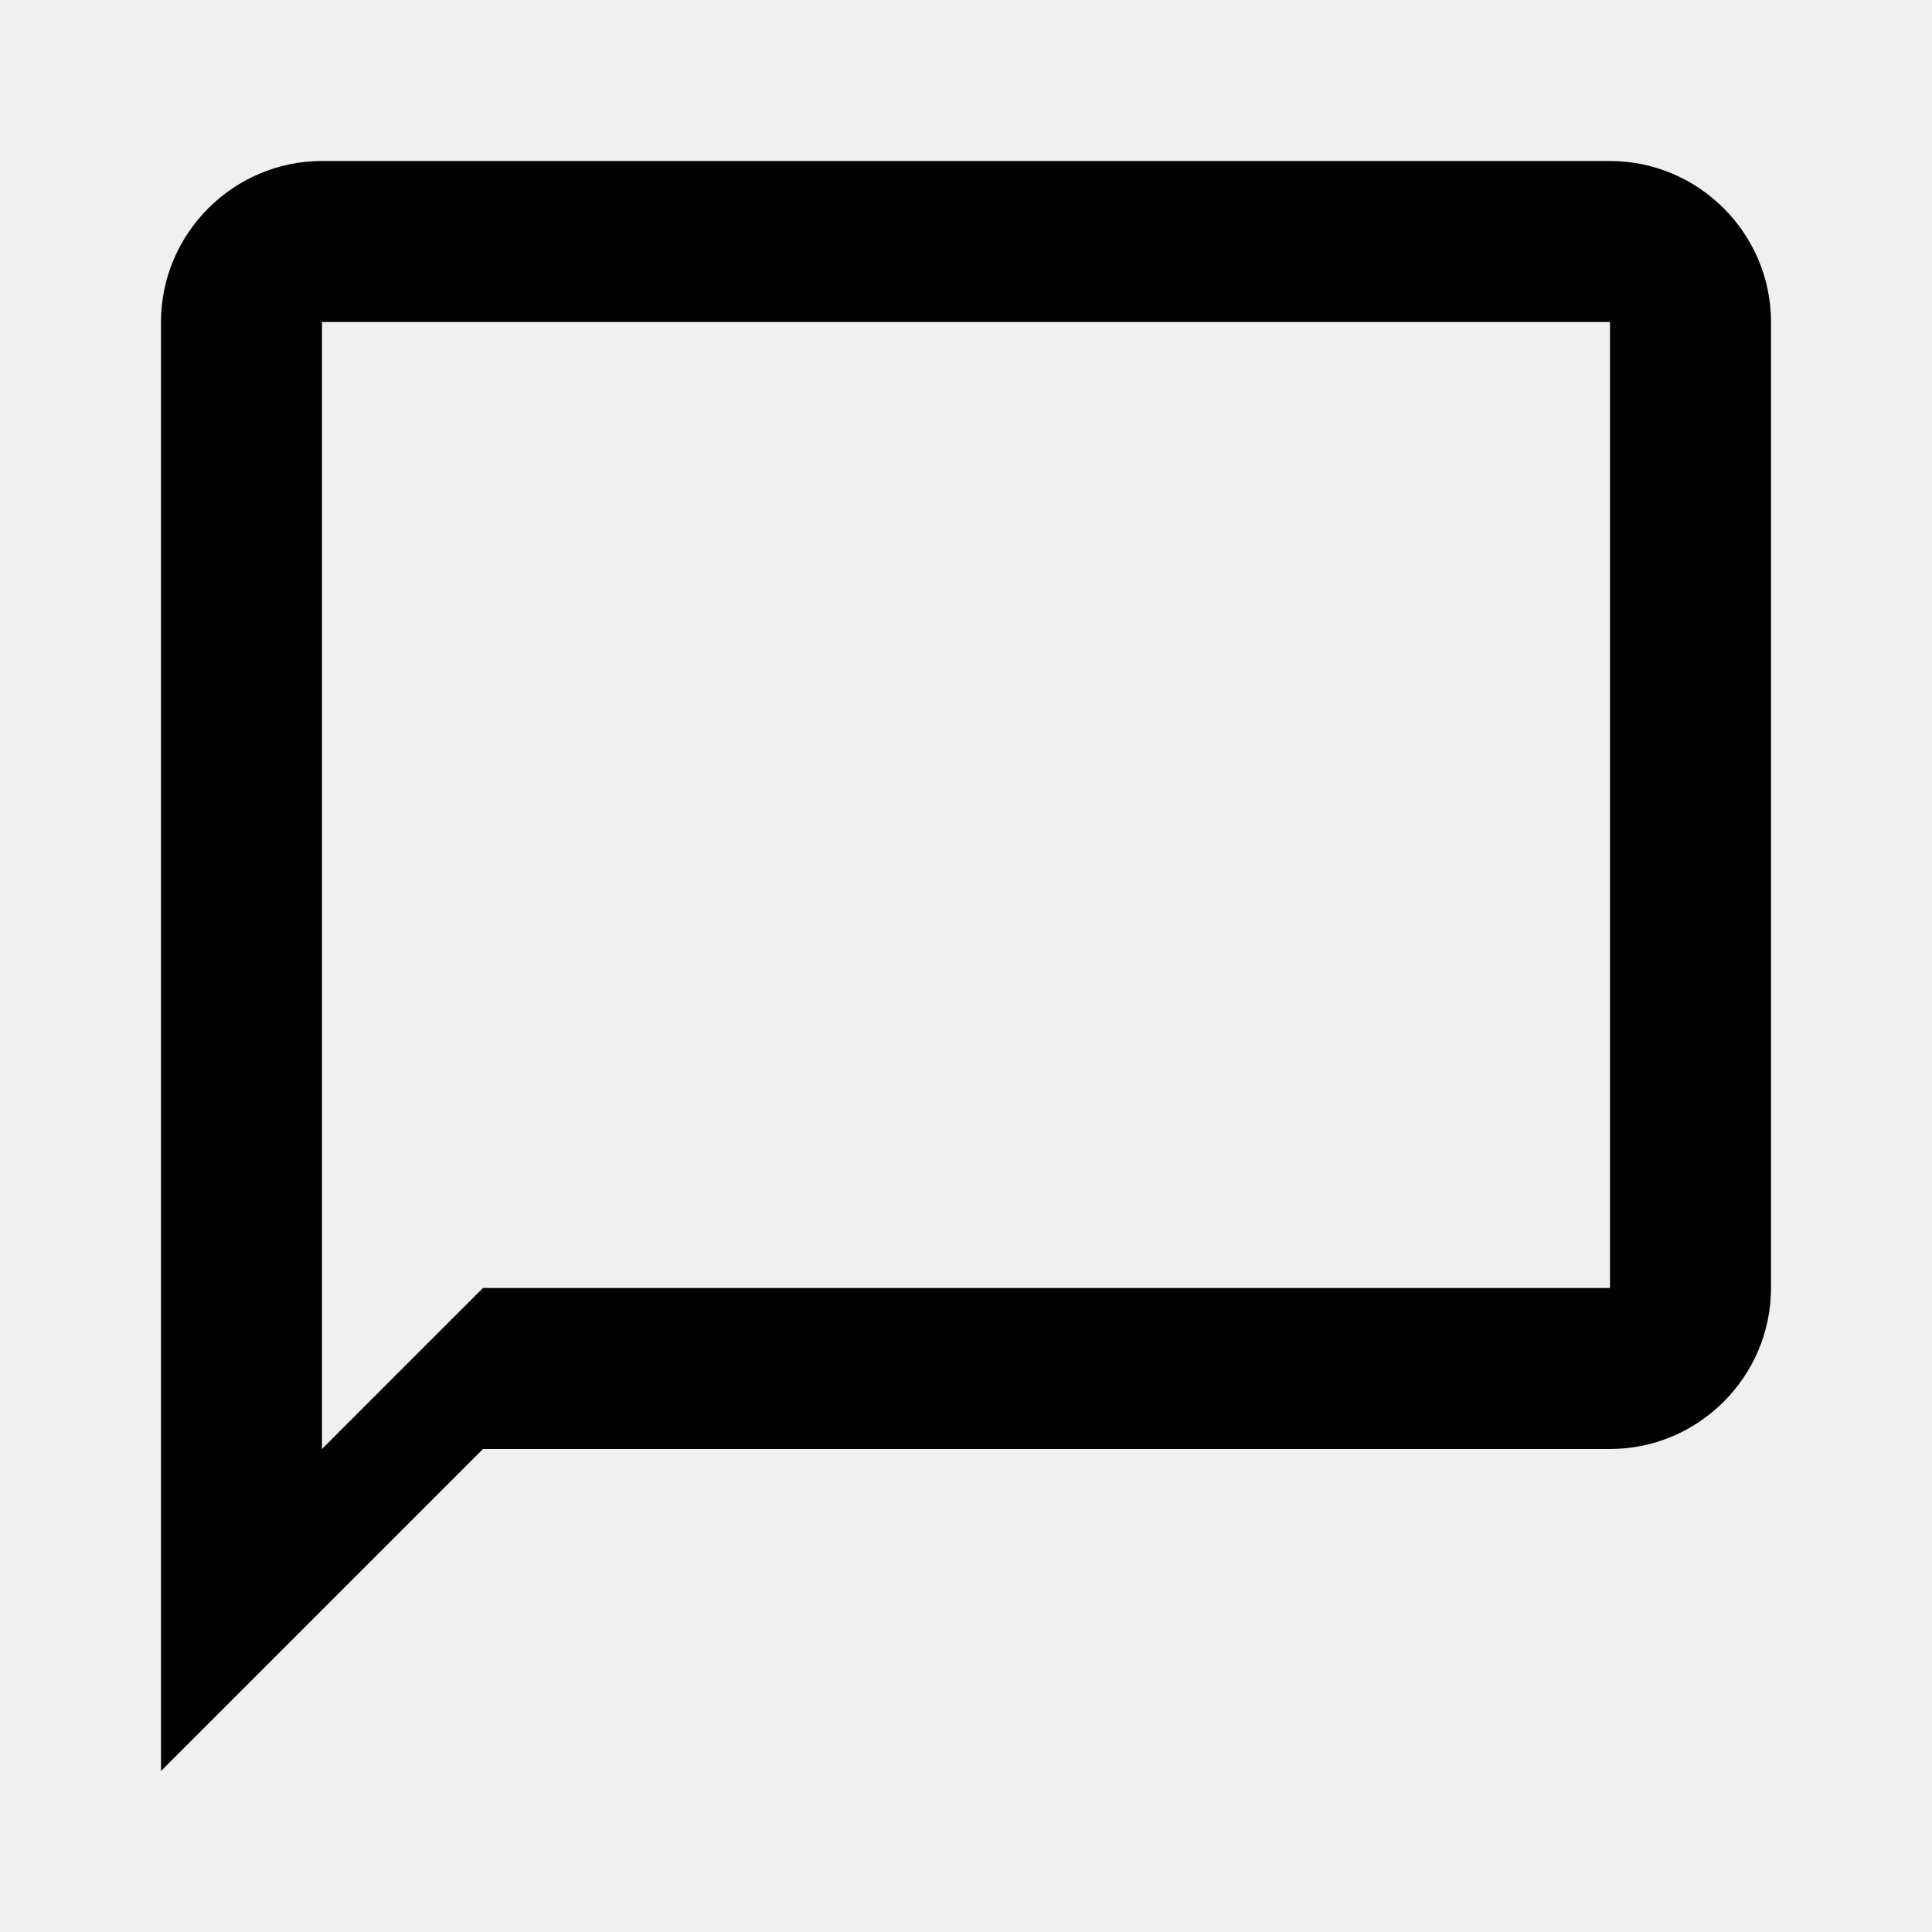
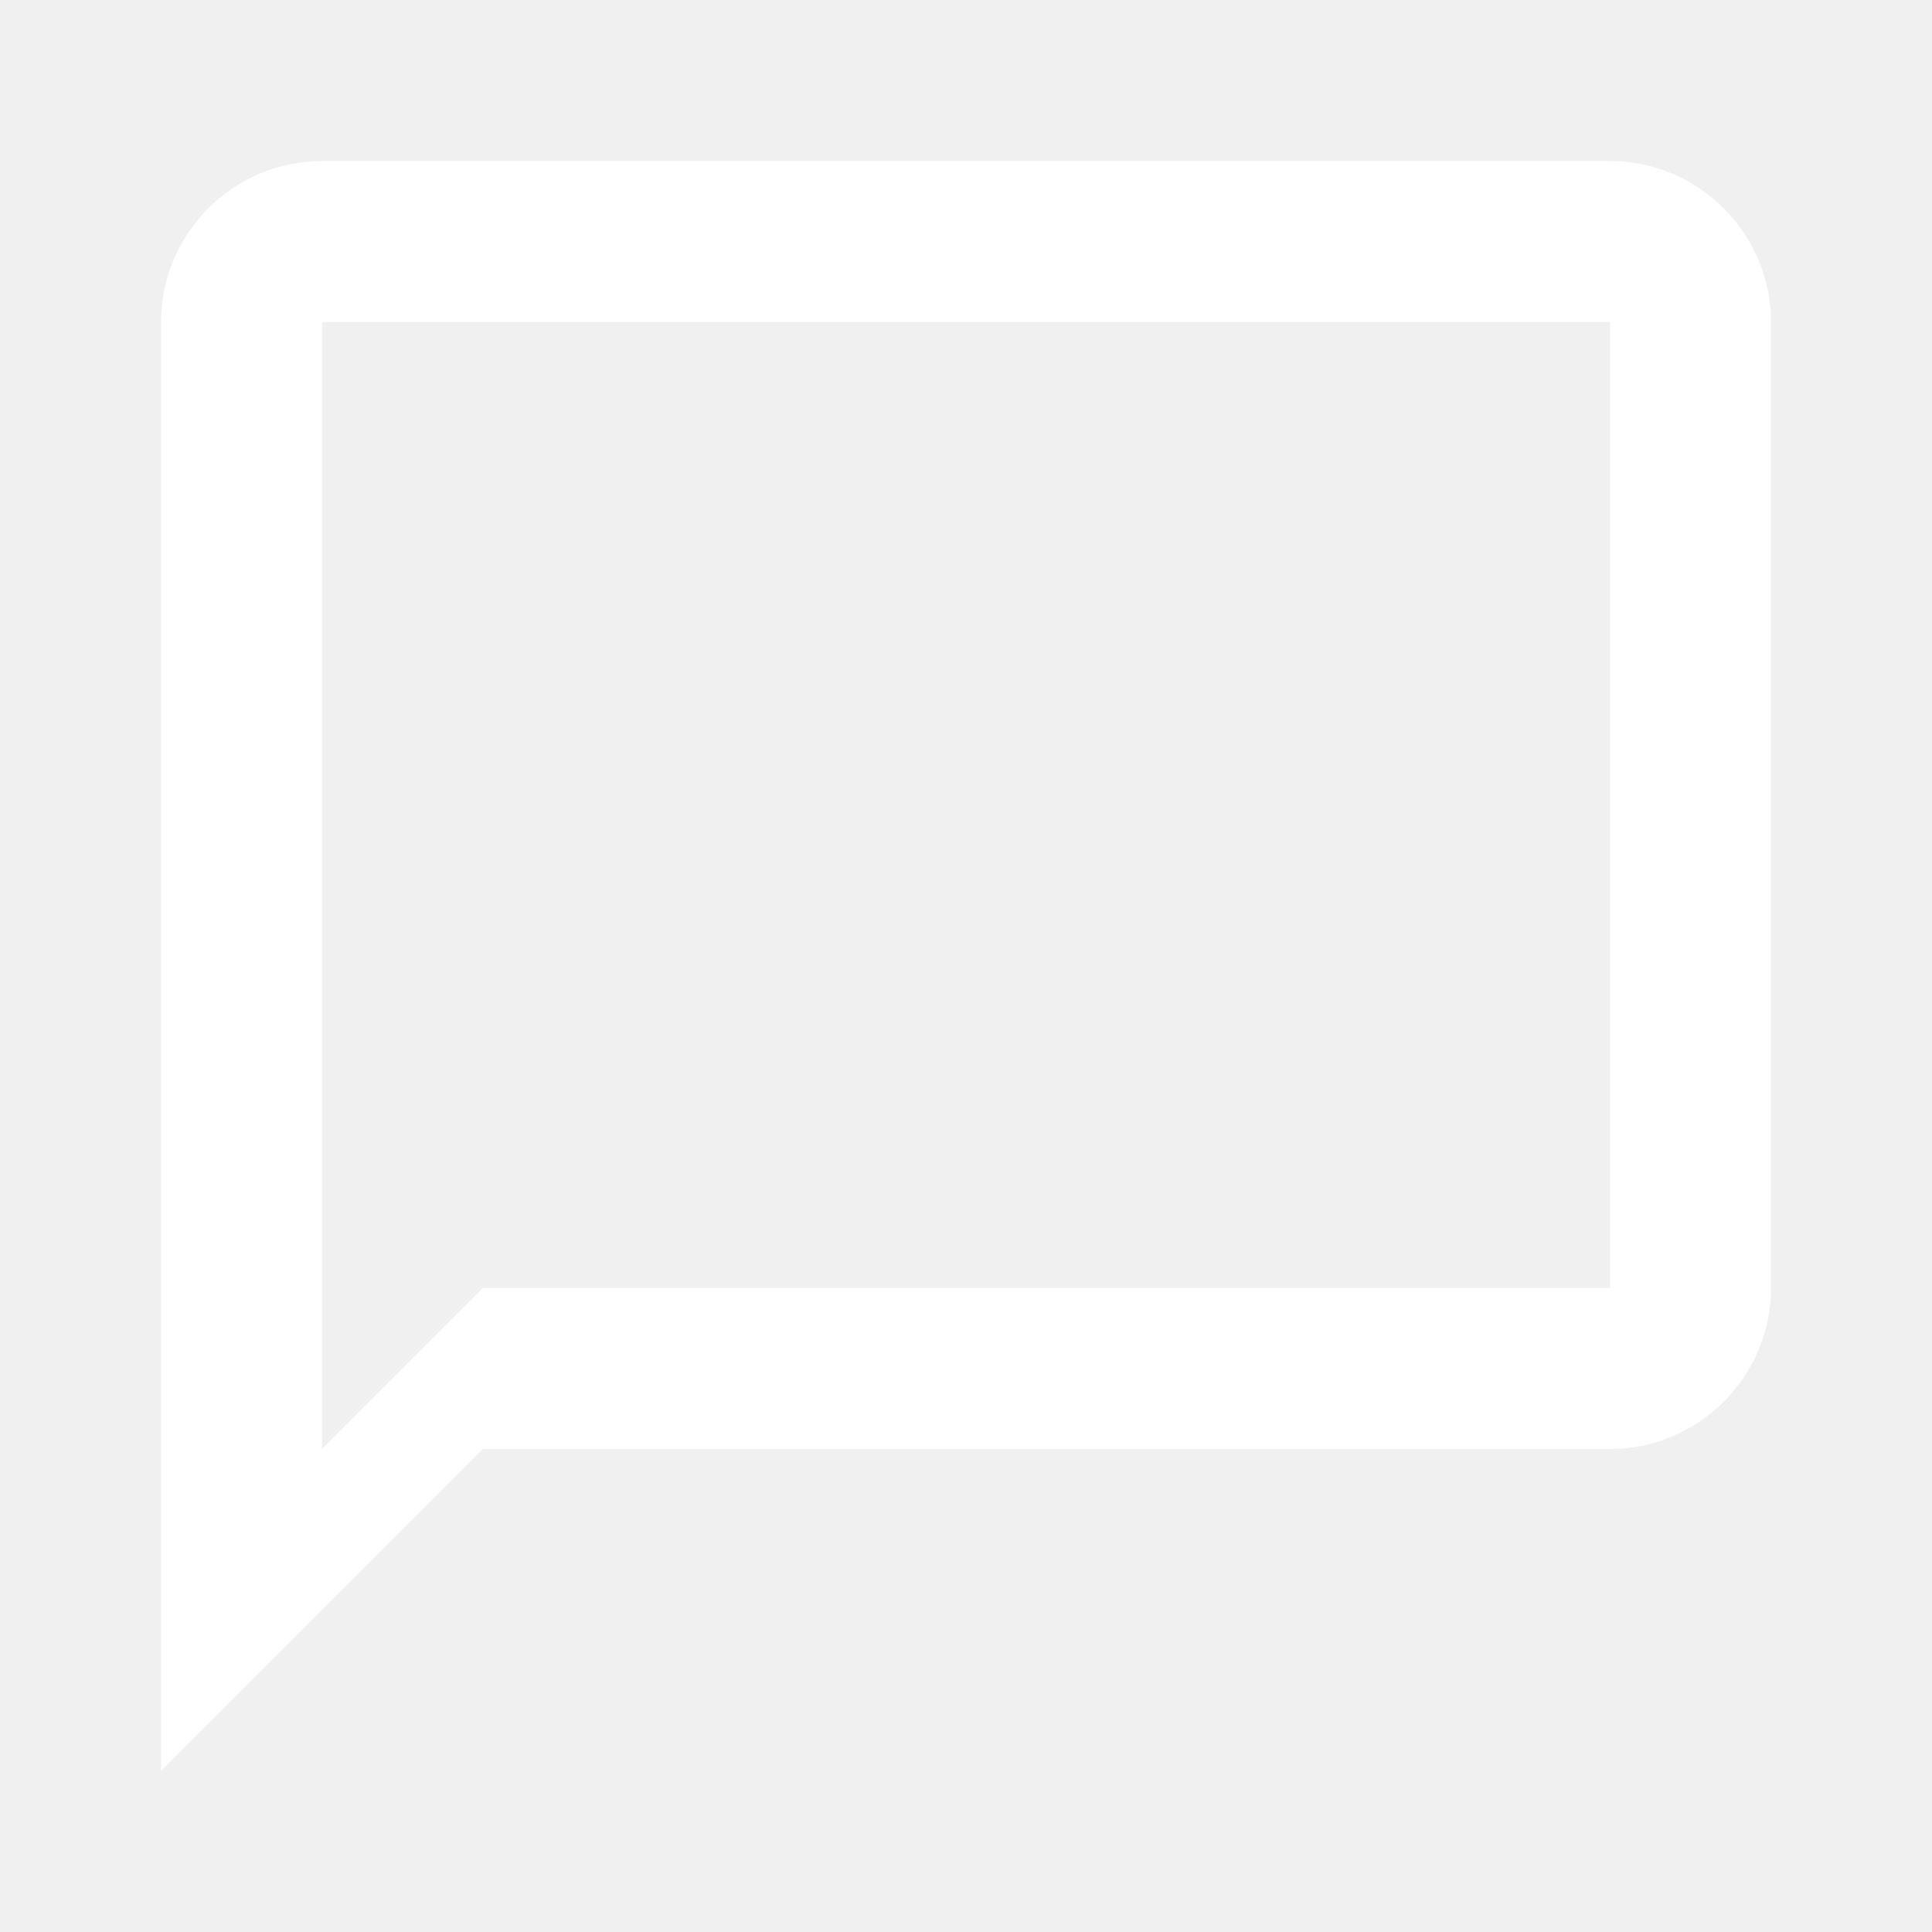
- <svg xmlns="http://www.w3.org/2000/svg" height="24px" viewBox="0 0 24 24" width="24px" fill="#000000">
+ <svg xmlns="http://www.w3.org/2000/svg" height="24px" viewBox="0 0 24 24" width="24px" fill="white">
  <path d="M0 0h24v24H0V0z" fill="none" />
  <path d="M20 2H4c-1.1 0-2 .9-2 2v18l4-4h14c1.1 0 2-.9 2-2V4c0-1.1-.9-2-2-2zm0 14H6l-2 2V4h16v12z" />
</svg>
